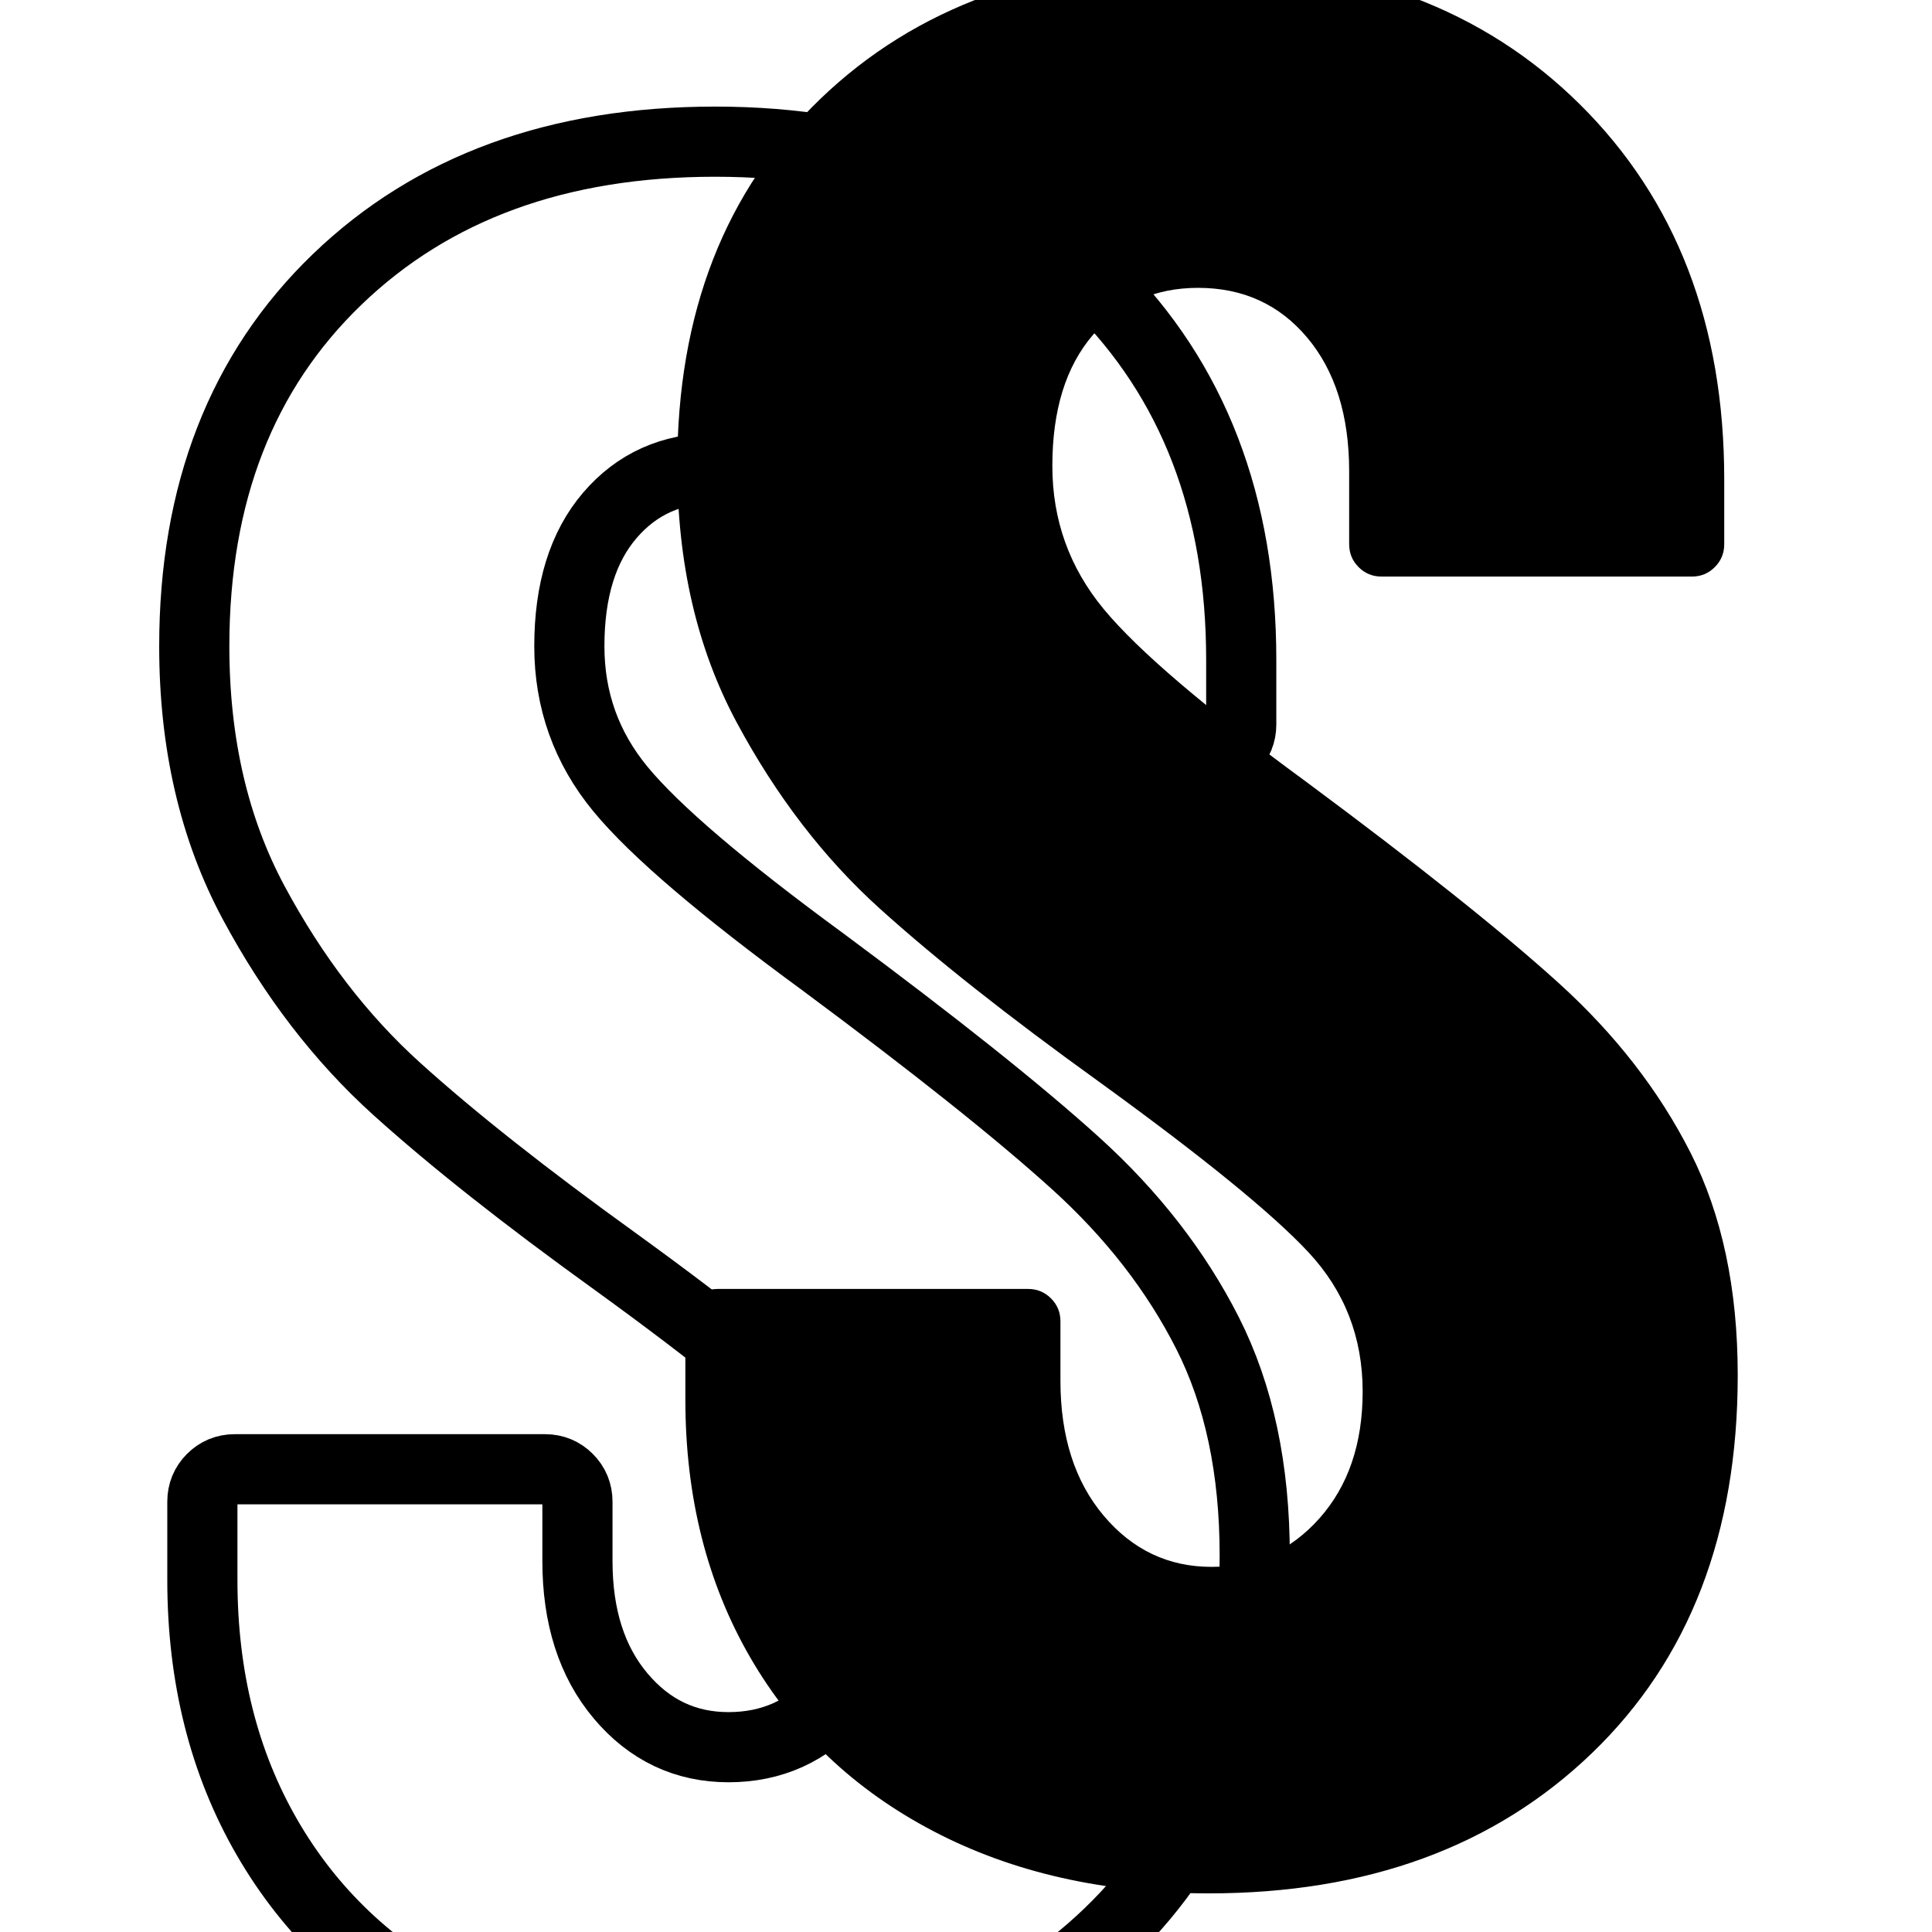
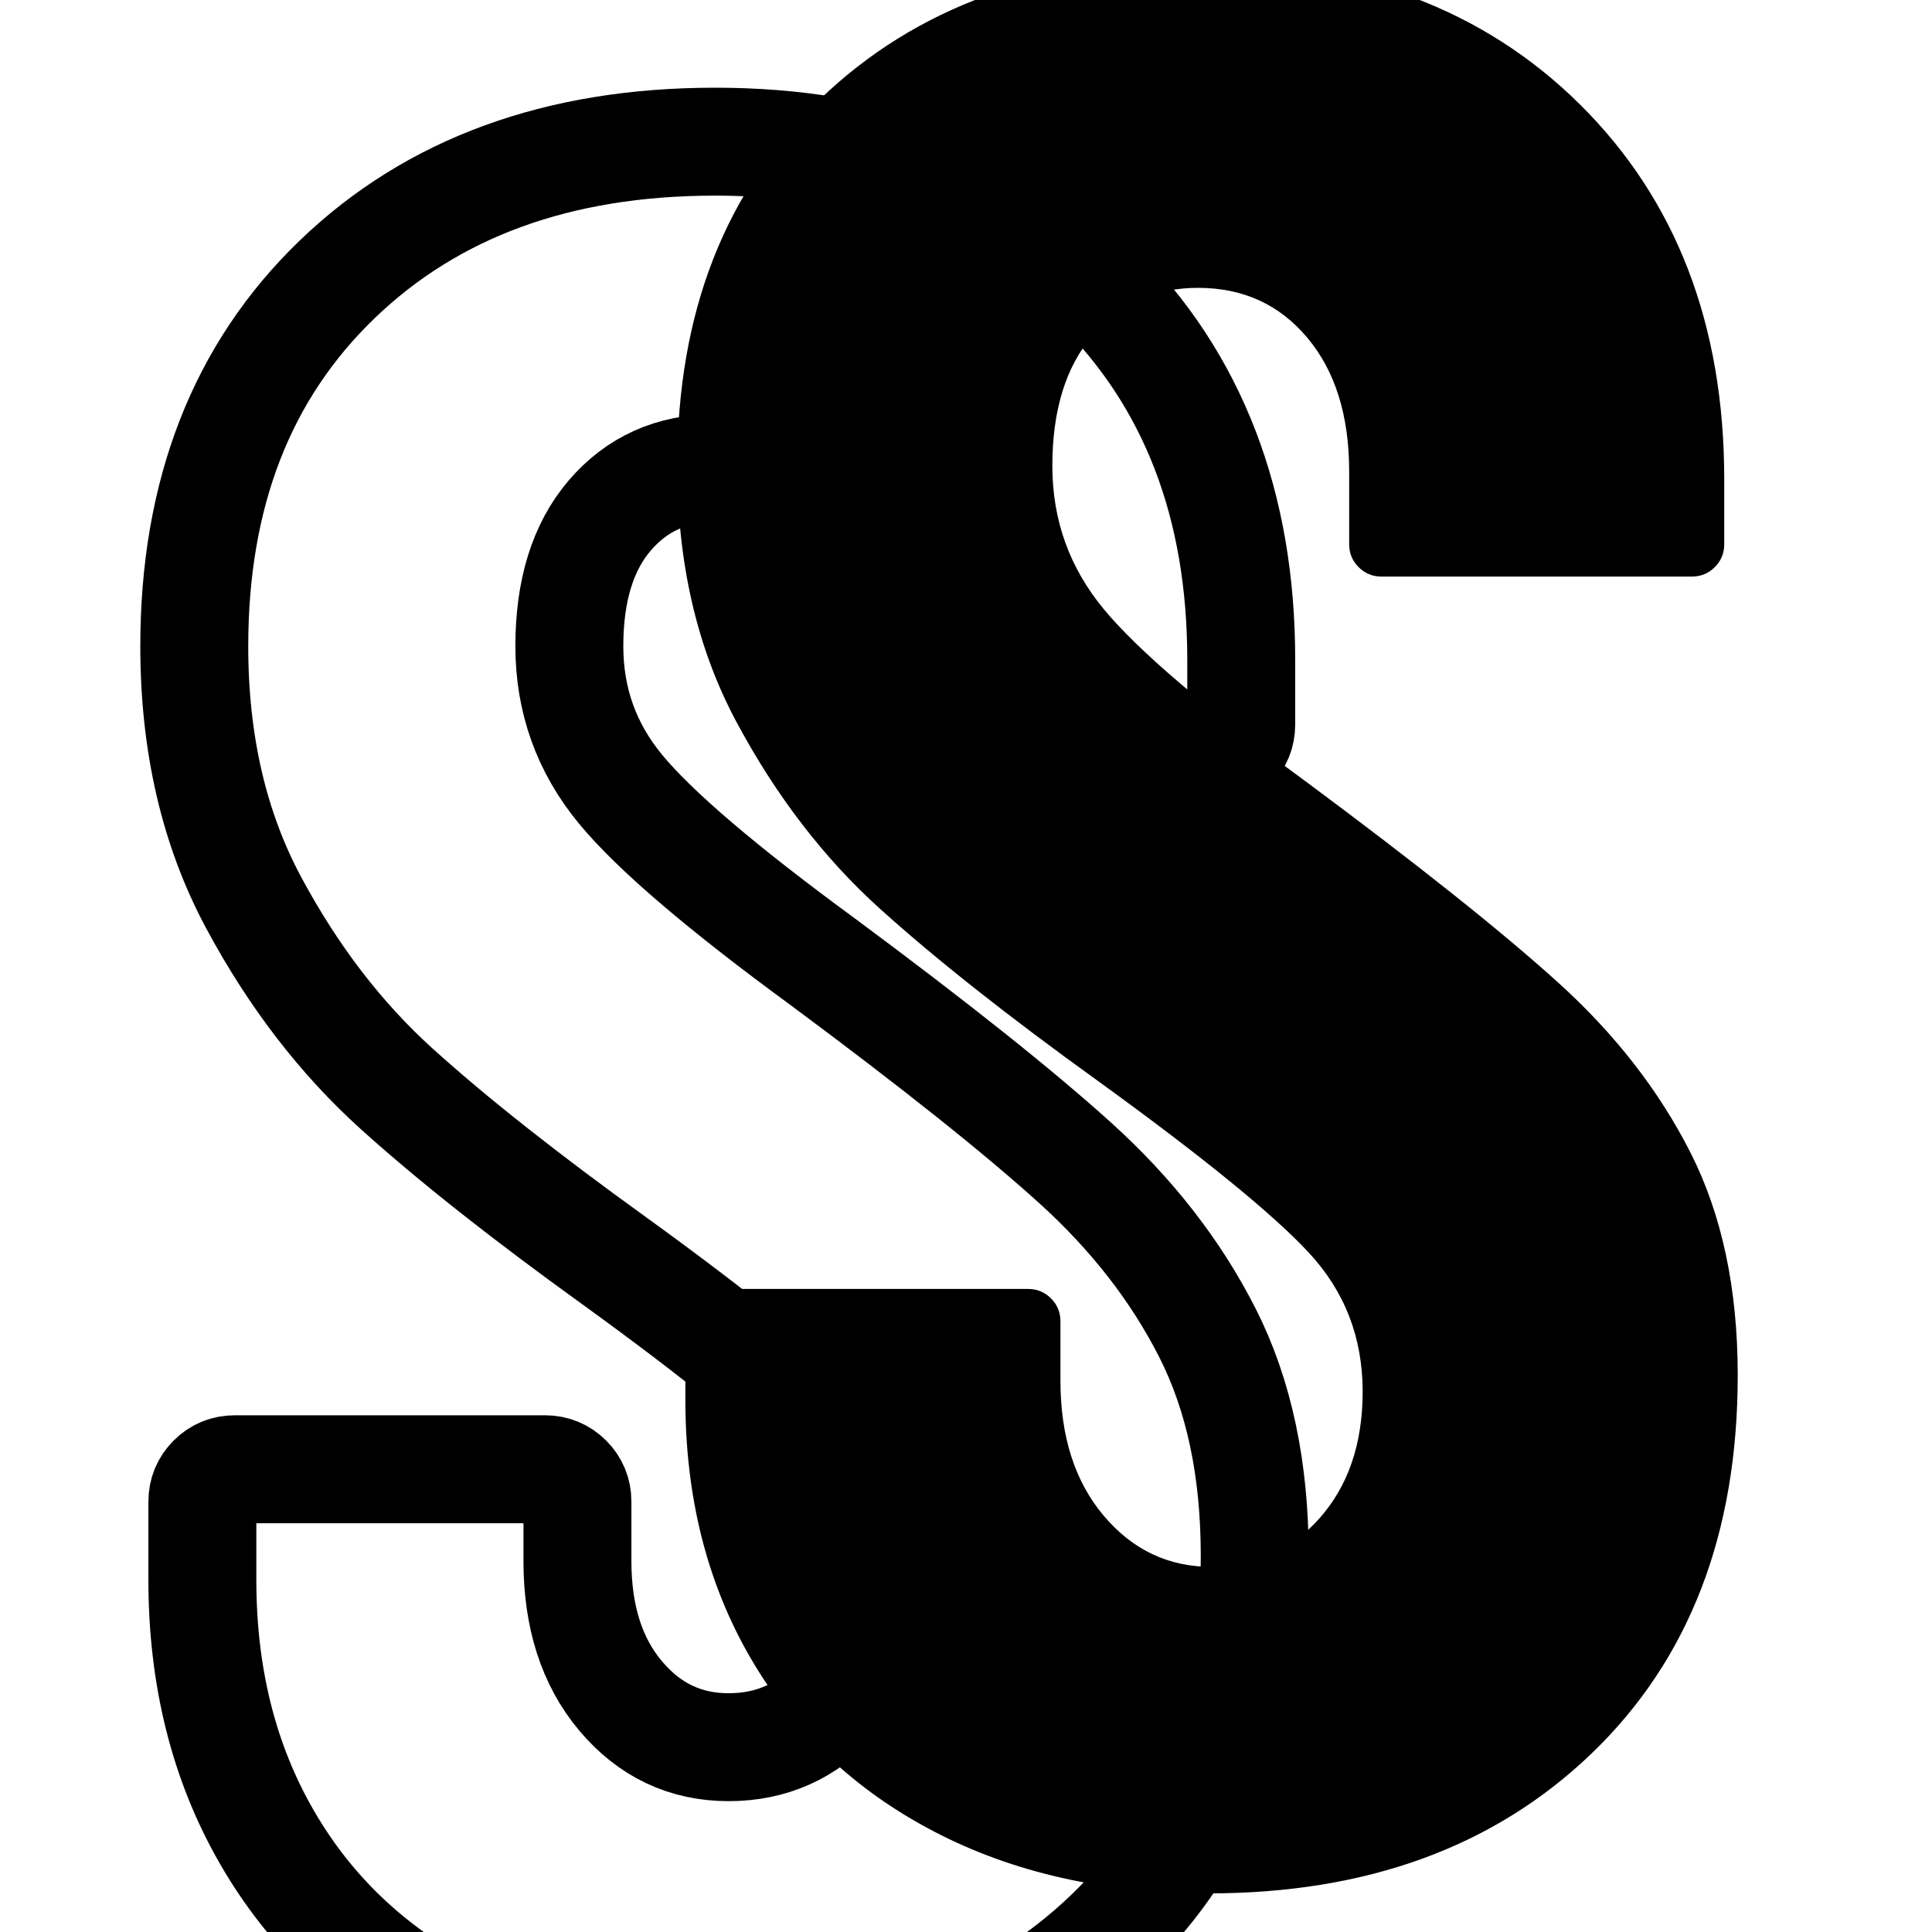
<svg xmlns="http://www.w3.org/2000/svg" viewBox="212 196 600 600">
-   <path d="M30 175V204Q30 209 33.5 212.5Q37 216 42 216H157Q162 216 165.5 212.5Q169 209 169 204V182Q169 151 185.0 132.0Q201 113 225 113Q249 113 265.0 131.0Q281 149 281 178Q281 208 261.0 229.5Q241 251 183 293Q133 329 102.0 357.0Q71 385 49.0 426.0Q27 467 27 521Q27 606 80.0 657.0Q133 708 220 708Q308 708 361.5 655.0Q415 602 415 516V492Q415 487 411.5 483.5Q408 480 403 480H288Q283 480 279.5 483.5Q276 487 276 492V519Q276 550 260.5 568.5Q245 587 220 587Q196 587 181.0 569.5Q166 552 166 521Q166 491 185.0 468.0Q204 445 260 404Q322 358 353.5 329.5Q385 301 402.5 266.5Q420 232 420 184Q420 96 366.0 44.0Q312 -8 224 -8Q166 -8 122.0 15.0Q78 38 54.0 79.5Q30 121 30 175Z" transform="translate(437.0 540.0) scale(0.838 -0.838) translate(-223.5 -350.0)" fill="none" stroke="#000" stroke-width="26" />
-   <path d="M30 175V204Q30 209 33.5 212.5Q37 216 42 216H157Q162 216 165.5 212.5Q169 209 169 204V182Q169 151 185.0 132.0Q201 113 225 113Q249 113 265.0 131.0Q281 149 281 178Q281 208 261.0 229.5Q241 251 183 293Q133 329 102.0 357.0Q71 385 49.0 426.0Q27 467 27 521Q27 606 80.0 657.0Q133 708 220 708Q308 708 361.5 655.0Q415 602 415 516V492Q415 487 411.5 483.5Q408 480 403 480H288Q283 480 279.5 483.5Q276 487 276 492V519Q276 550 260.5 568.5Q245 587 220 587Q196 587 181.0 569.5Q166 552 166 521Q166 491 185.0 468.0Q204 445 260 404Q322 358 353.5 329.5Q385 301 402.5 266.5Q420 232 420 184Q420 96 366.0 44.0Q312 -8 224 -8Q166 -8 122.0 15.0Q78 38 54.0 79.5Q30 121 30 175Z" transform="translate(587.0 484.0) scale(0.838 -0.838) translate(-223.5 -350.0)" fill="#000" />
+   <path d="M30 175V204Q30 209 33.5 212.5Q37 216 42 216H157Q162 216 165.5 212.5Q169 209 169 204V182Q169 151 185.0 132.0Q201 113 225 113Q249 113 265.0 131.0Q281 149 281 178Q281 208 261.0 229.5Q241 251 183 293Q133 329 102.0 357.0Q71 385 49.0 426.0Q27 467 27 521Q27 606 80.0 657.0Q133 708 220 708Q308 708 361.5 655.0Q415 602 415 516V492Q415 487 411.5 483.5Q408 480 403 480H288Q283 480 279.5 483.5Q276 487 276 492V519Q276 550 260.5 568.5Q245 587 220 587Q196 587 181.0 569.5Q166 552 166 521Q166 491 185.0 468.0Q204 445 260 404Q322 358 353.5 329.5Q385 301 402.5 266.5Q420 232 420 184Q420 96 366.0 44.0Q312 -8 224 -8Q166 -8 122.0 15.0Q78 38 54.0 79.5Q30 121 30 175Z" transform="translate(437.0 540.0) scale(0.838 -0.838) translate(-223.5 -350.0)" fill="none" stroke="#000000" stroke-width="40" />
+   <path d="M30 175V204Q30 209 33.5 212.5Q37 216 42 216H157Q162 216 165.5 212.5Q169 209 169 204V182Q169 151 185.0 132.0Q201 113 225 113Q249 113 265.0 131.0Q281 149 281 178Q281 208 261.0 229.5Q241 251 183 293Q133 329 102.0 357.0Q71 385 49.0 426.0Q27 467 27 521Q27 606 80.0 657.0Q133 708 220 708Q308 708 361.5 655.0Q415 602 415 516V492Q415 487 411.5 483.5Q408 480 403 480H288Q283 480 279.5 483.5Q276 487 276 492V519Q276 550 260.5 568.5Q245 587 220 587Q196 587 181.0 569.5Q166 552 166 521Q166 491 185.0 468.0Q204 445 260 404Q322 358 353.5 329.5Q385 301 402.5 266.5Q420 232 420 184Q420 96 366.0 44.0Q312 -8 224 -8Q166 -8 122.0 15.0Q78 38 54.0 79.5Q30 121 30 175Z" transform="translate(587.0 484.0) scale(0.838 -0.838) translate(-223.5 -350.0)" fill="#000000" />
</svg>
